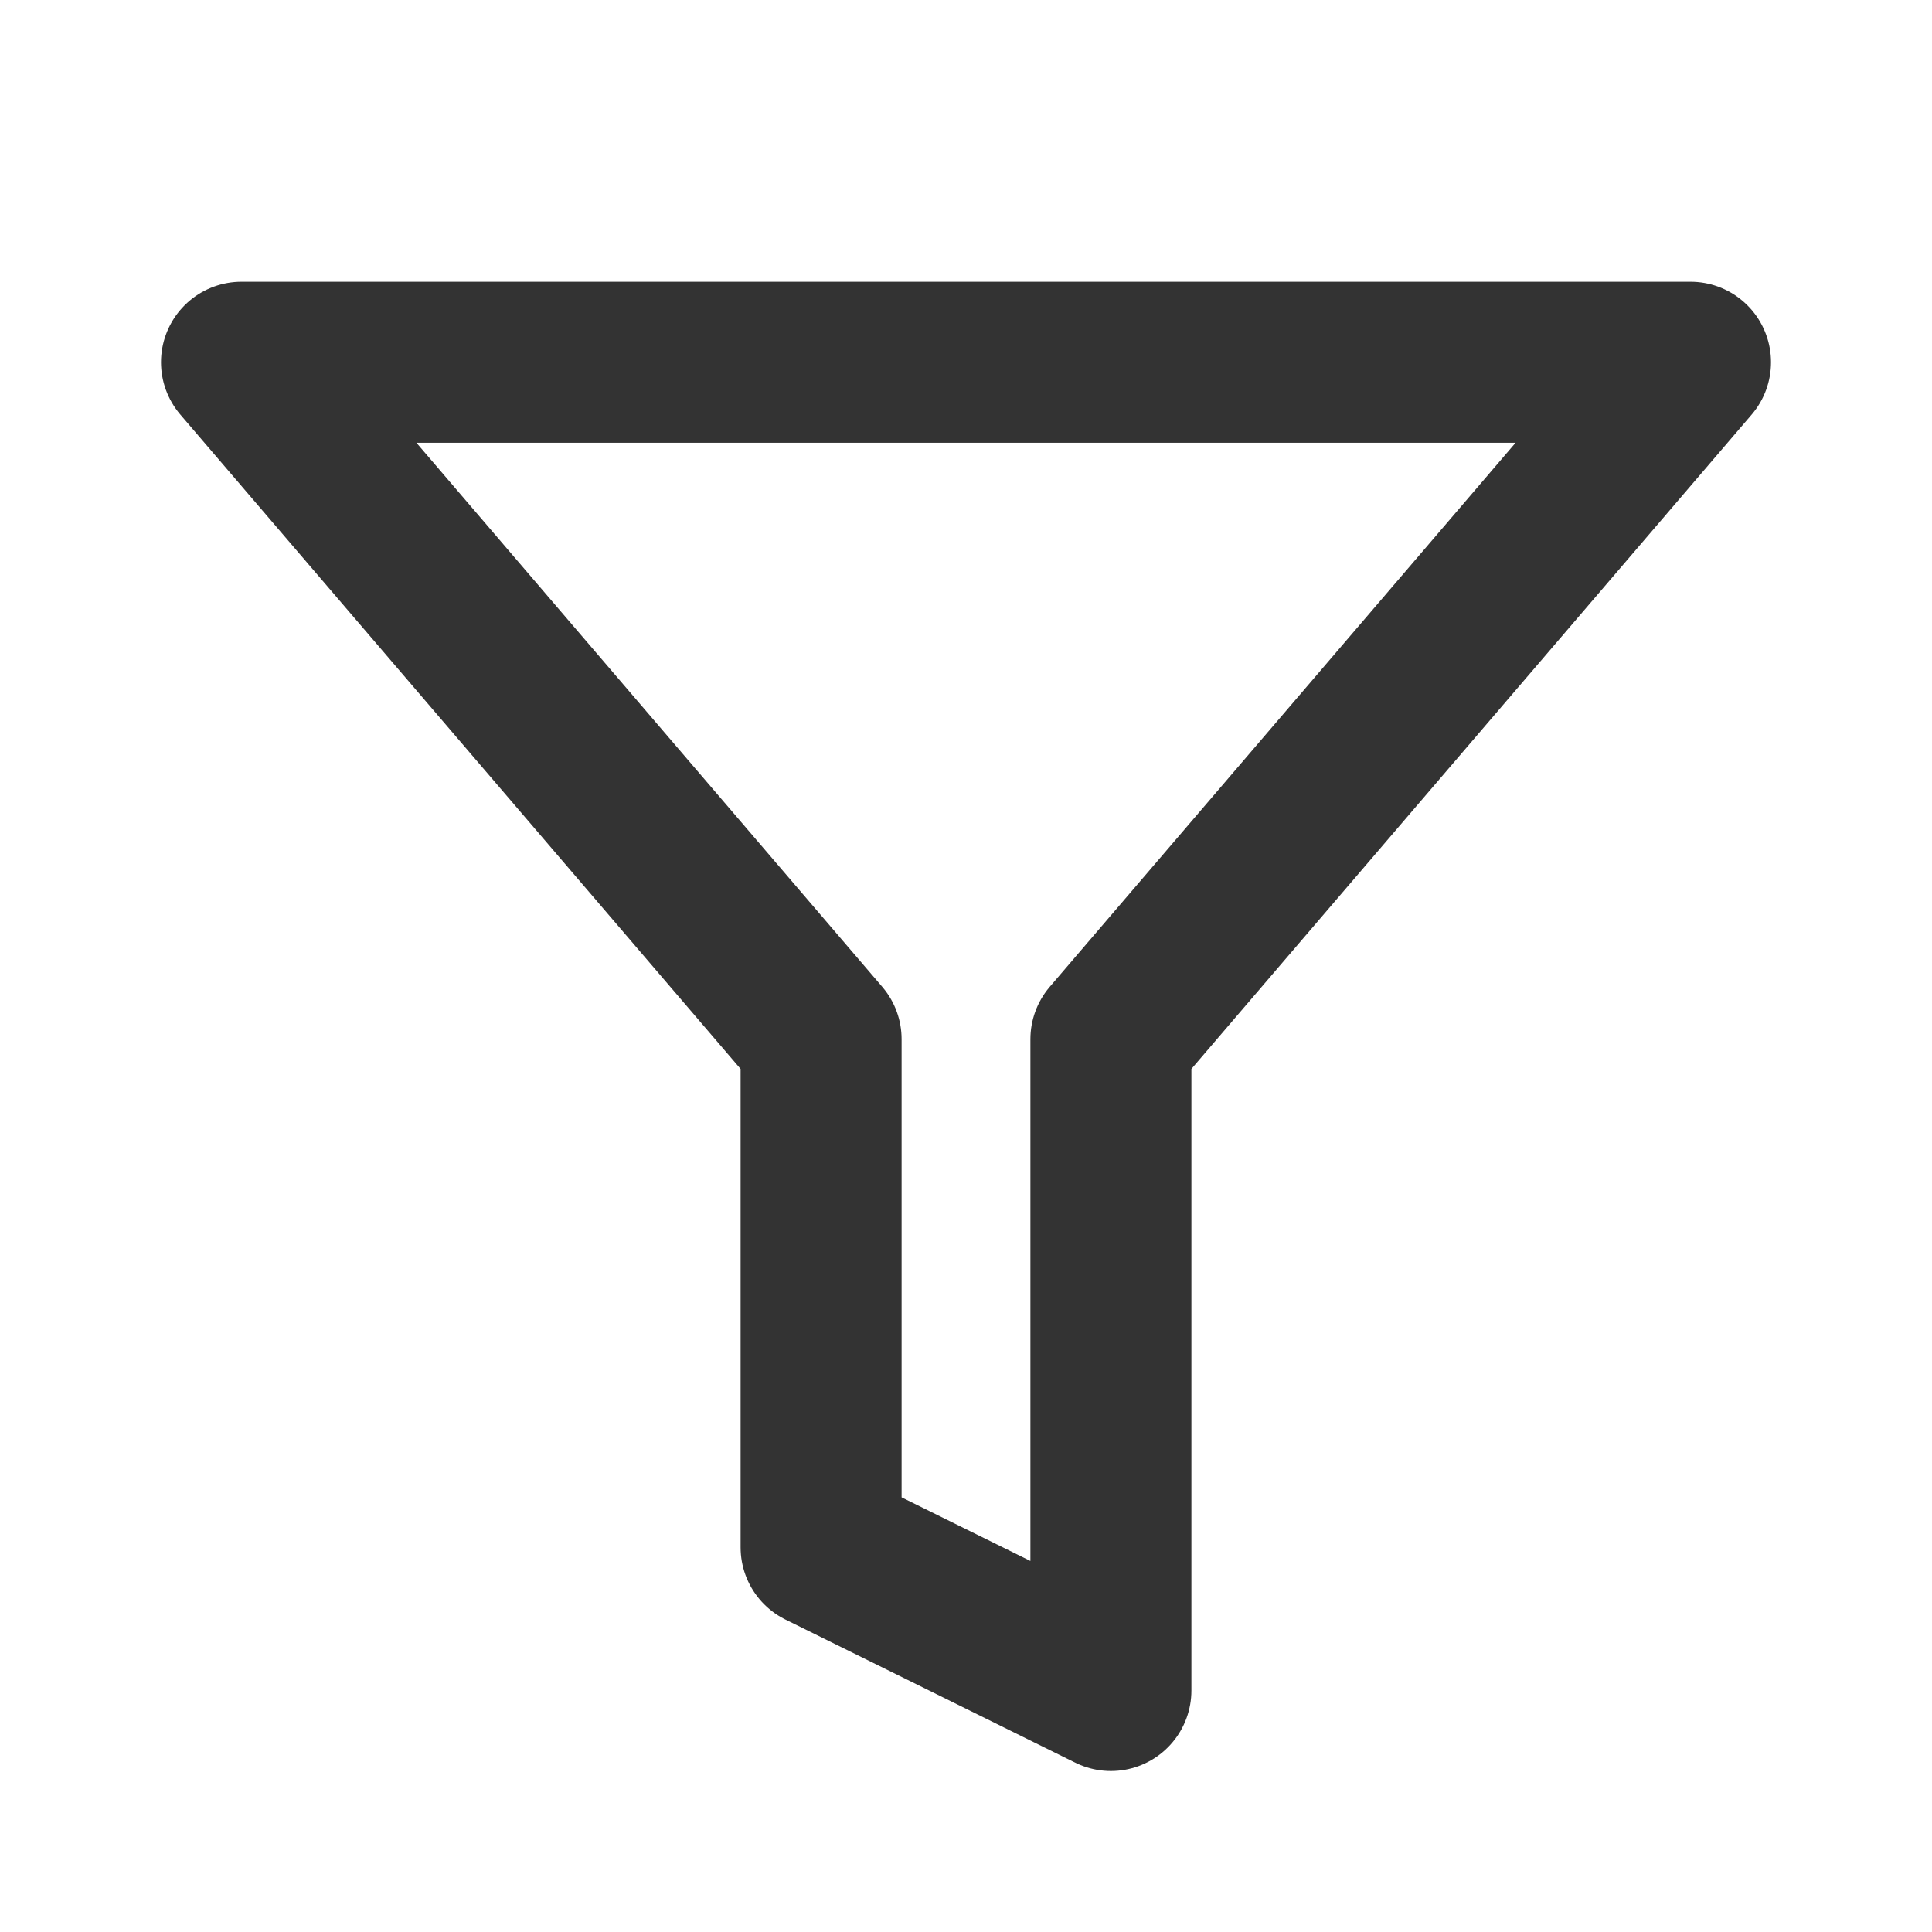
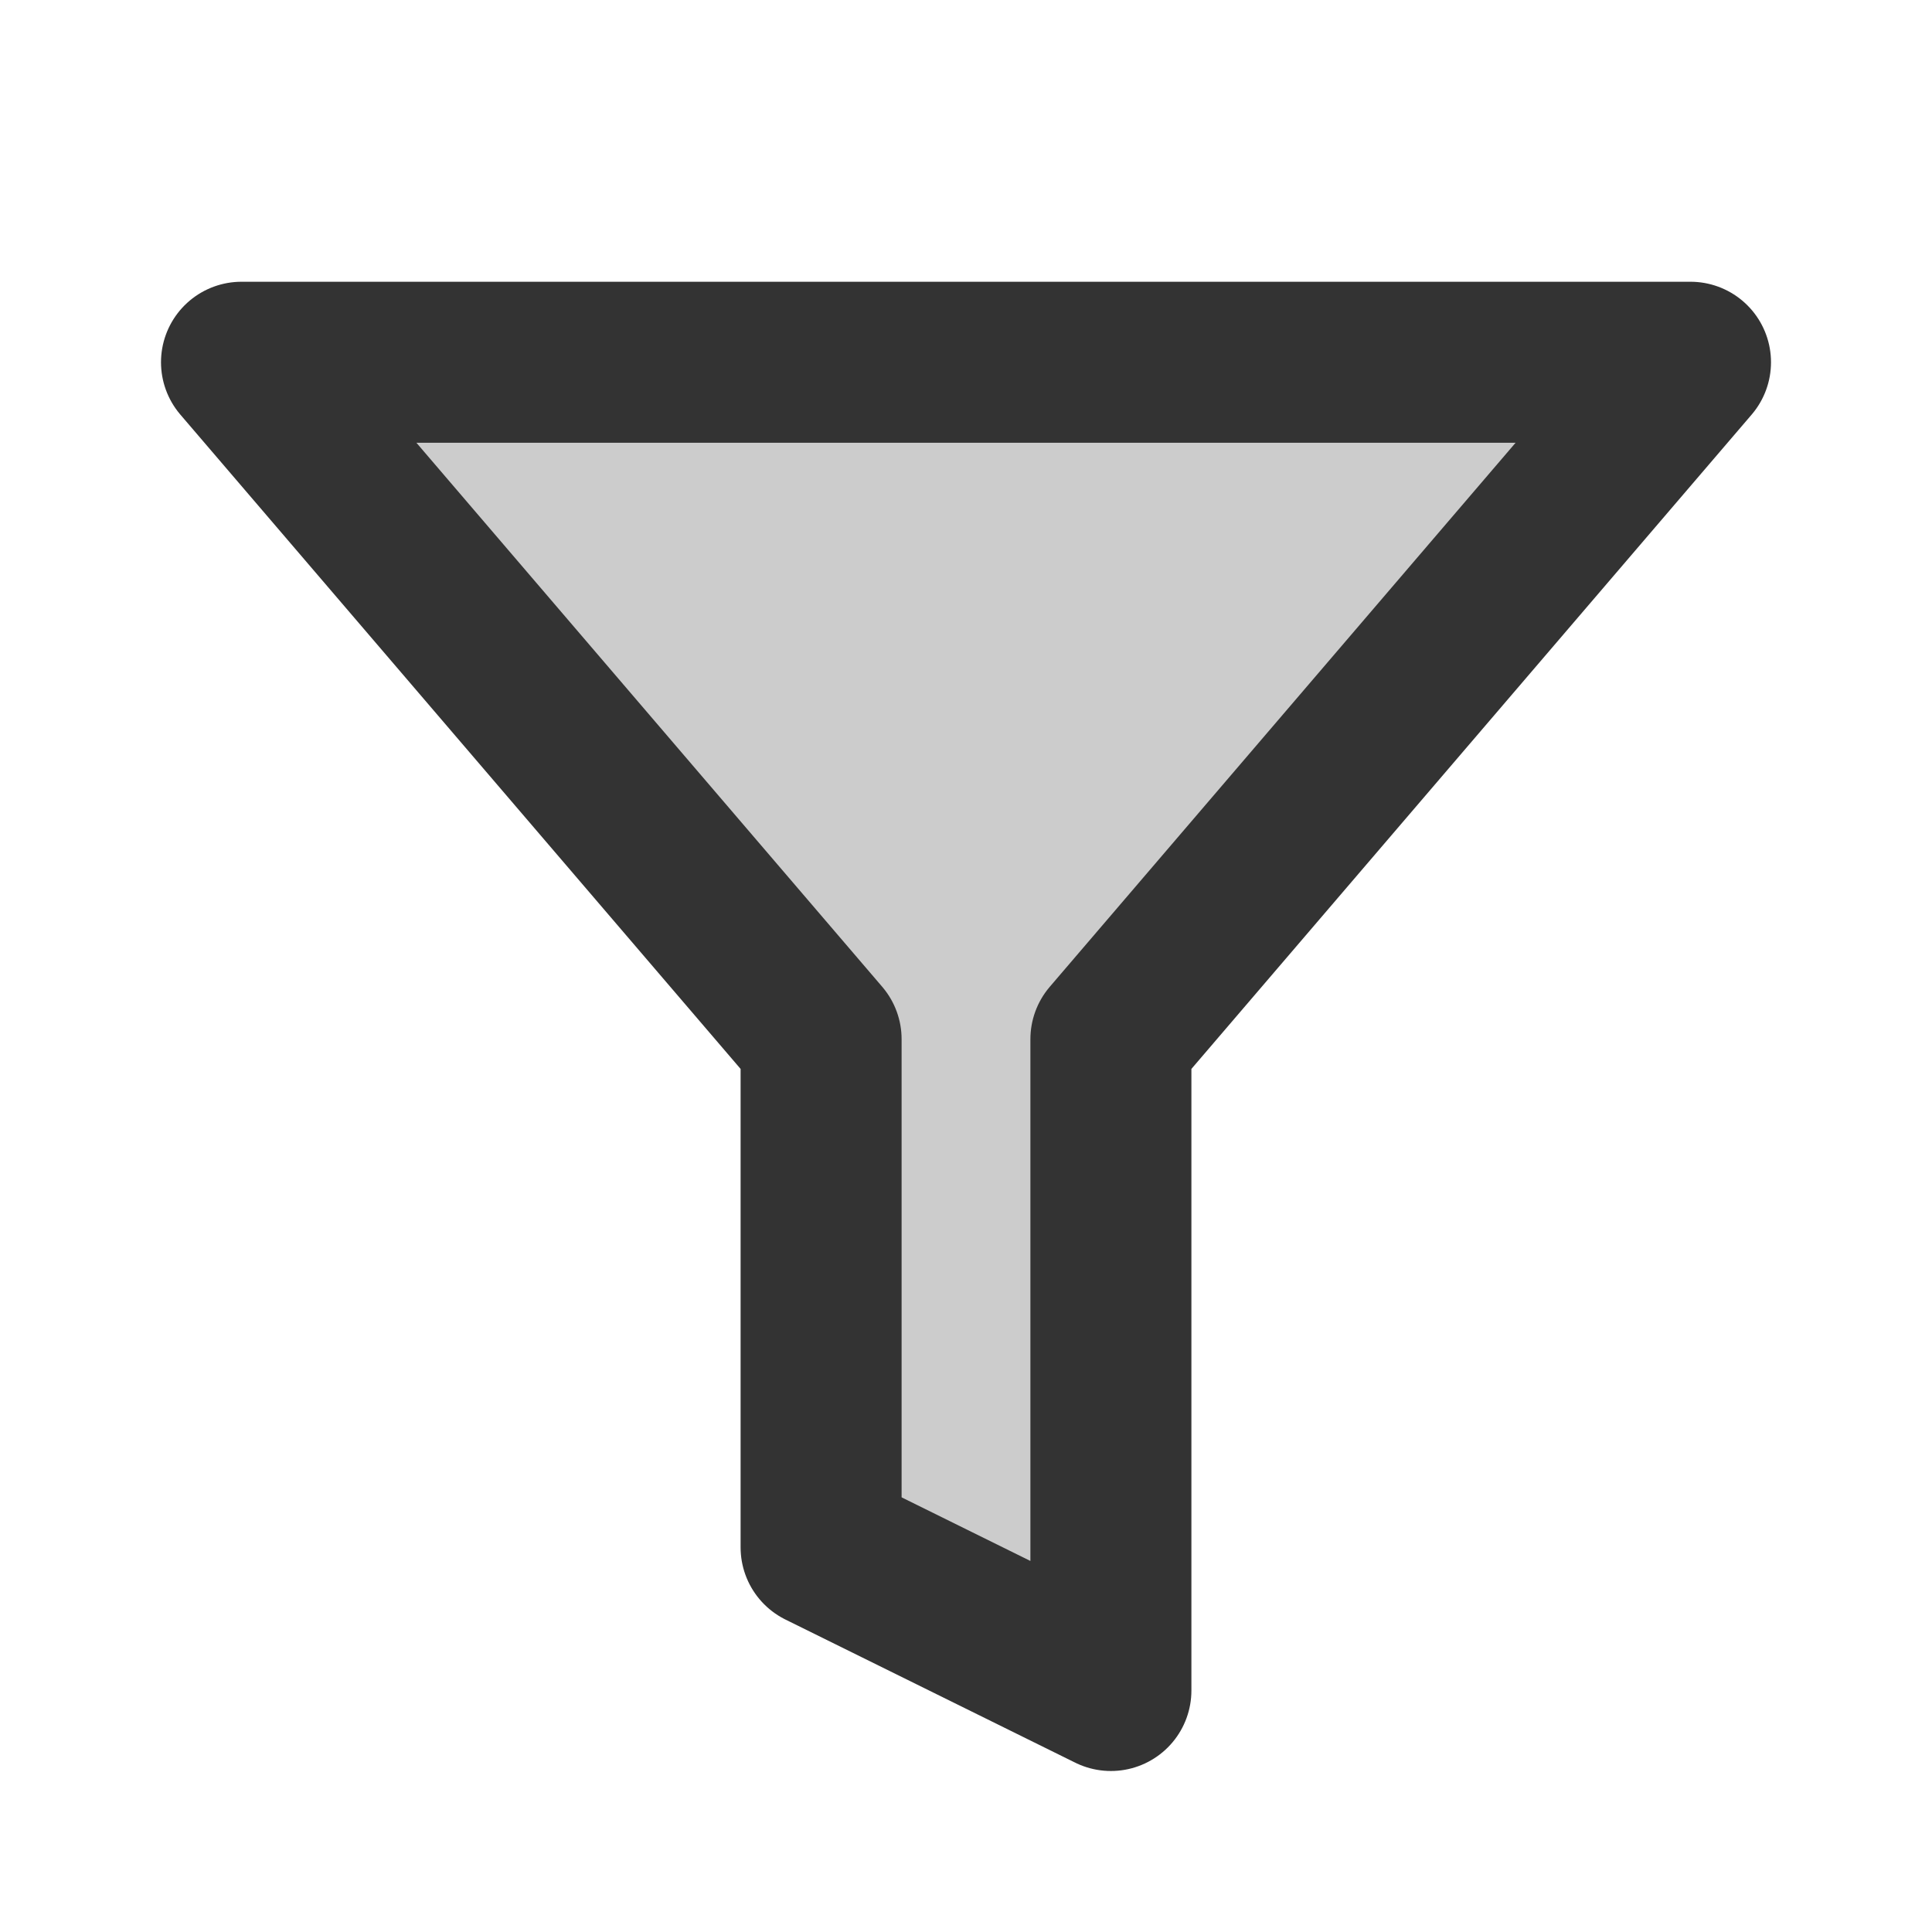
<svg xmlns="http://www.w3.org/2000/svg" width="24" height="24" viewBox="0 0 48 48" fill="none">
-   <path d="M6 9L20.4 25.818V38.444L27.6 42V25.818L42 9H6Z" fill="none" stroke="#333" stroke-width="4" stroke-linejoin="round" />
+   <path d="M6 9L20.4 25.818V38.444L27.6 42V25.818L42 9H6Z" fill="#ccc" stroke="#333" stroke-width="4" stroke-linejoin="round" />
</svg>
